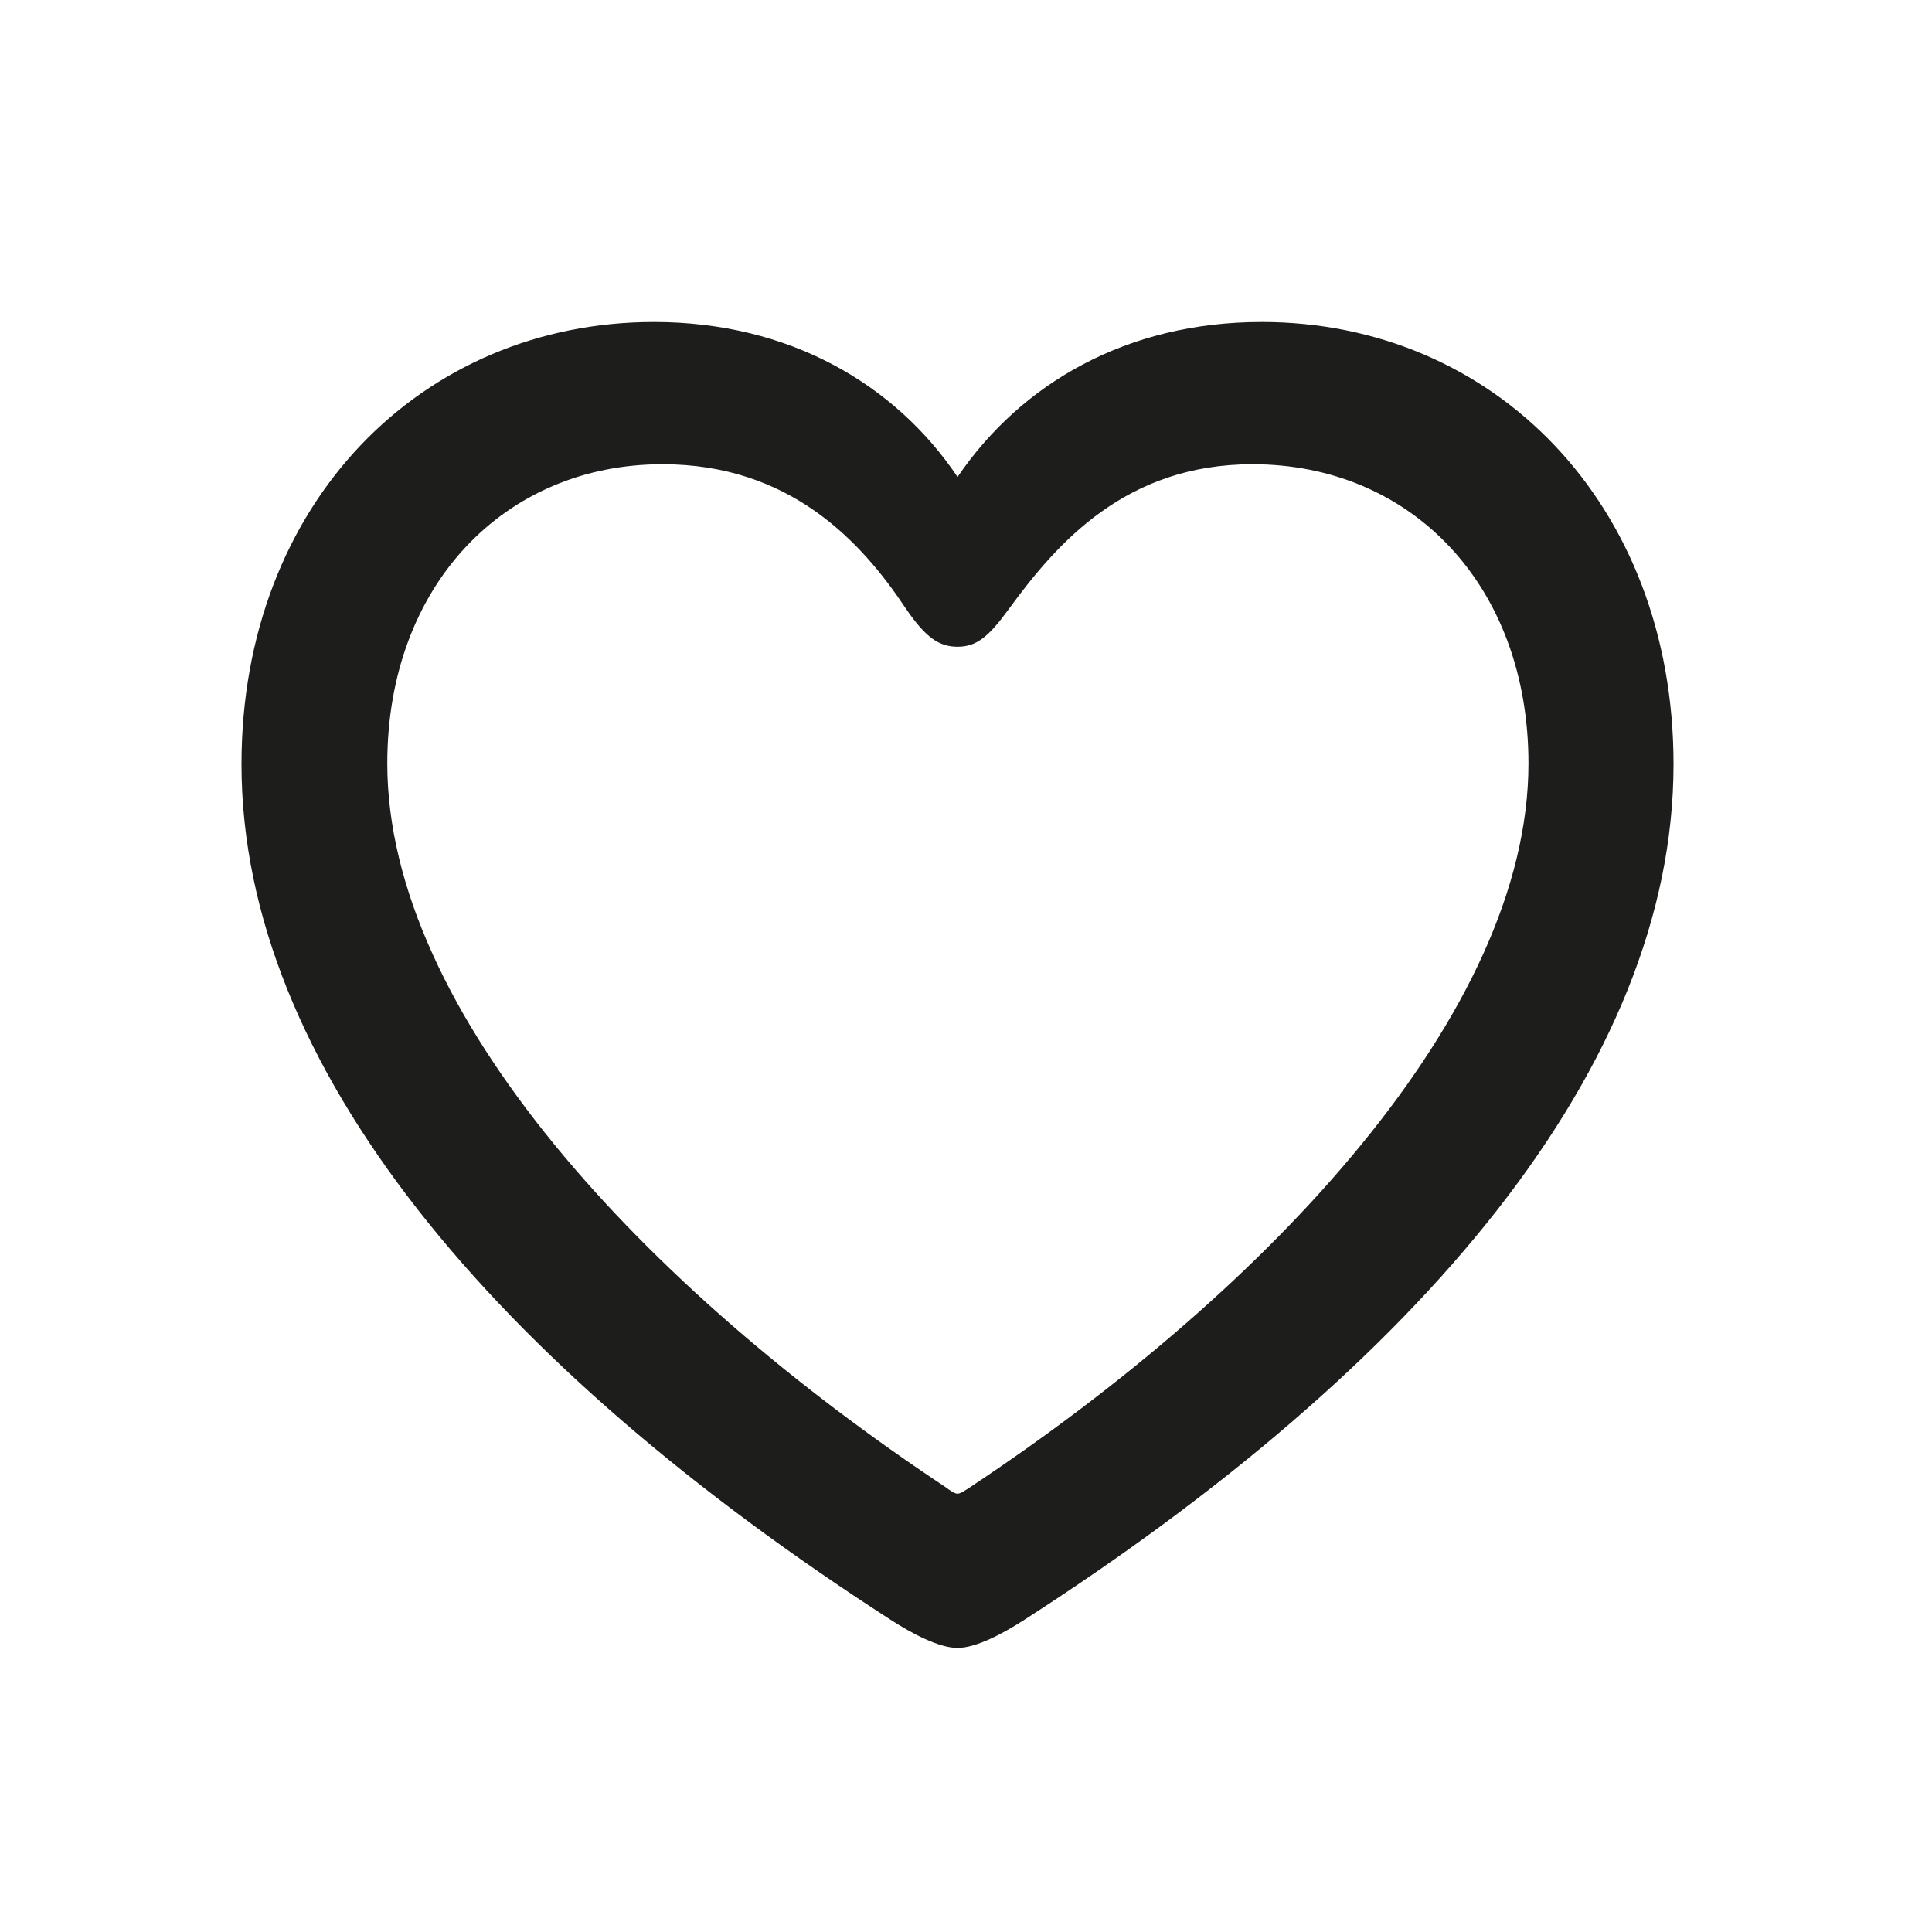
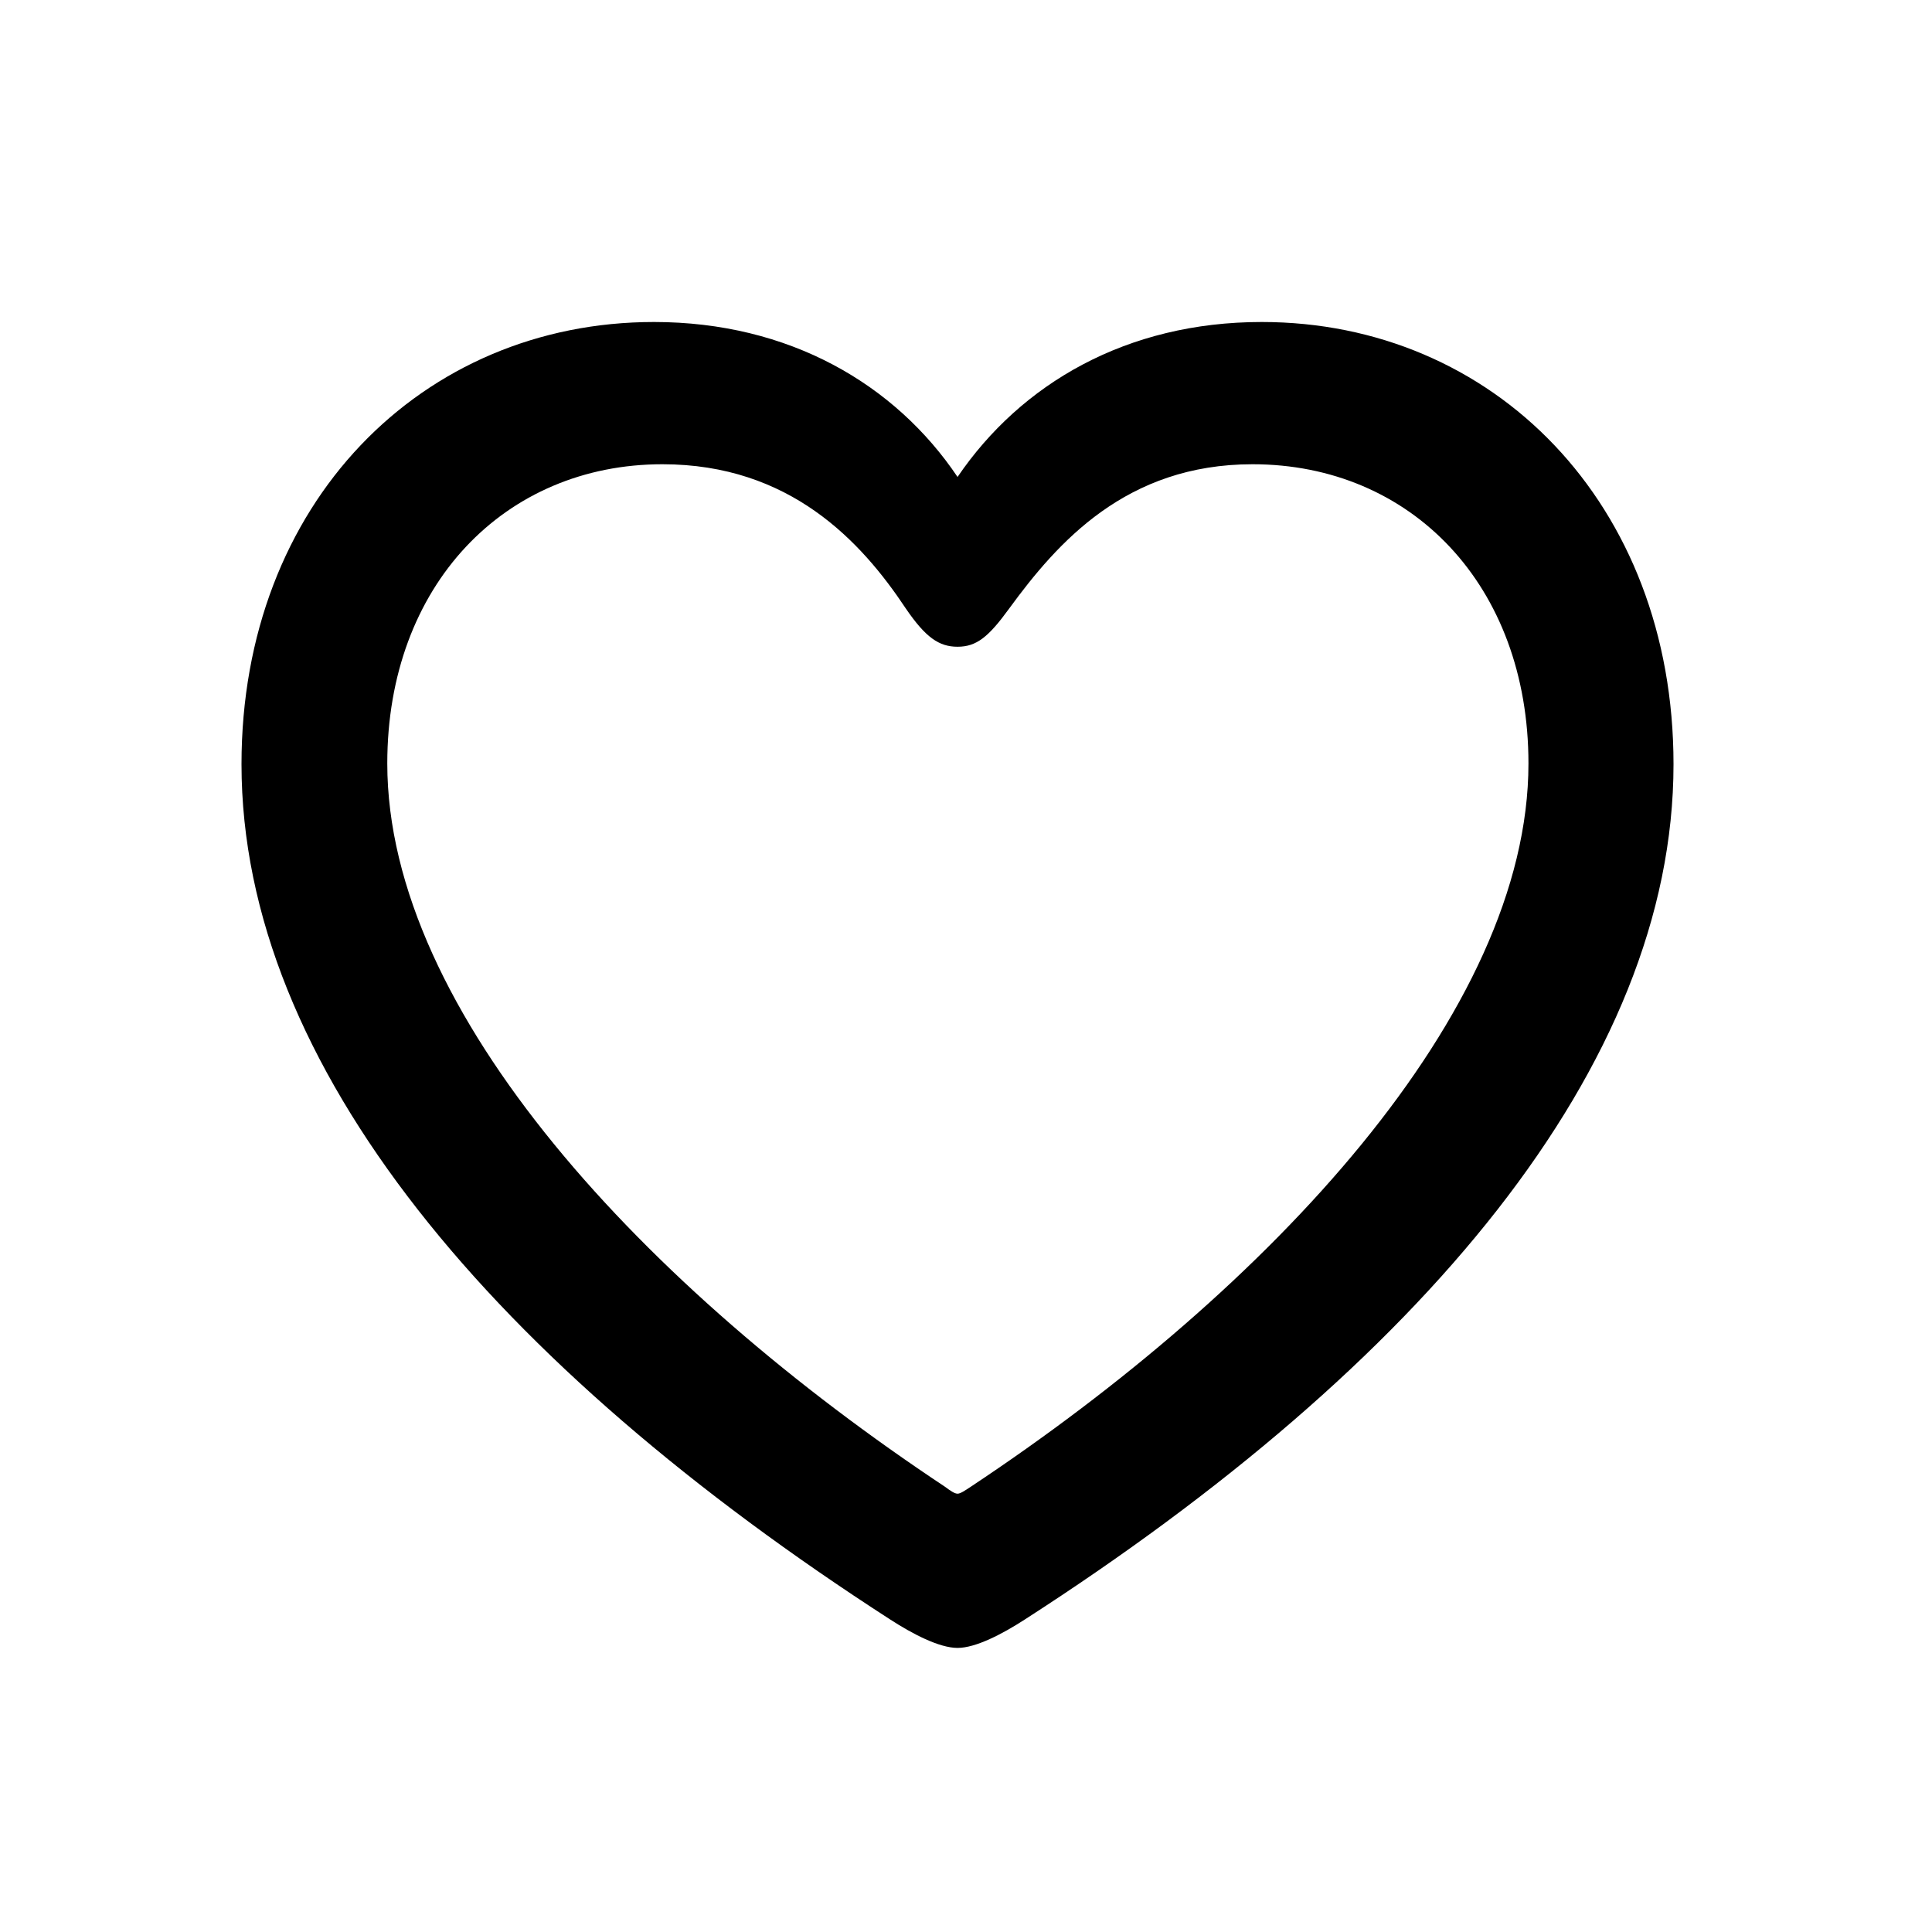
<svg xmlns="http://www.w3.org/2000/svg" width="24" height="24" viewBox="0 0 24 24" fill="none">
-   <path d="M3 9.493C3 13.246 6.155 16.955 11.06 20.119C11.332 20.295 11.666 20.471 11.895 20.471C12.123 20.471 12.457 20.295 12.729 20.119C17.643 16.955 20.789 13.246 20.789 9.493C20.789 6.25 18.548 4 15.674 4C13.995 4 12.685 4.765 11.895 5.925C11.121 4.773 9.803 4 8.124 4C5.241 4 3 6.25 3 9.493ZM4.811 9.484C4.811 7.27 6.27 5.767 8.229 5.767C9.812 5.767 10.699 6.725 11.253 7.56C11.499 7.92 11.666 8.034 11.895 8.034C12.132 8.034 12.281 7.911 12.536 7.56C13.134 6.742 13.986 5.767 15.56 5.767C17.528 5.767 18.987 7.27 18.987 9.484C18.987 12.578 15.771 16.006 12.062 18.467C11.982 18.52 11.93 18.555 11.895 18.555C11.859 18.555 11.807 18.52 11.736 18.467C8.027 16.006 4.811 12.578 4.811 9.484Z" fill="#1D1D1B" />
+   <path d="M3 9.493C3 13.246 6.155 16.955 11.06 20.119C11.332 20.295 11.666 20.471 11.895 20.471C12.123 20.471 12.457 20.295 12.729 20.119C17.643 16.955 20.789 13.246 20.789 9.493C20.789 6.25 18.548 4 15.674 4C13.995 4 12.685 4.765 11.895 5.925C11.121 4.773 9.803 4 8.124 4C5.241 4 3 6.25 3 9.493ZM4.811 9.484C4.811 7.27 6.27 5.767 8.229 5.767C9.812 5.767 10.699 6.725 11.253 7.56C11.499 7.92 11.666 8.034 11.895 8.034C12.132 8.034 12.281 7.911 12.536 7.56C13.134 6.742 13.986 5.767 15.56 5.767C17.528 5.767 18.987 7.27 18.987 9.484C18.987 12.578 15.771 16.006 12.062 18.467C11.982 18.52 11.93 18.555 11.895 18.555C11.859 18.555 11.807 18.52 11.736 18.467C8.027 16.006 4.811 12.578 4.811 9.484Z" fill="currentColor" />
</svg>
